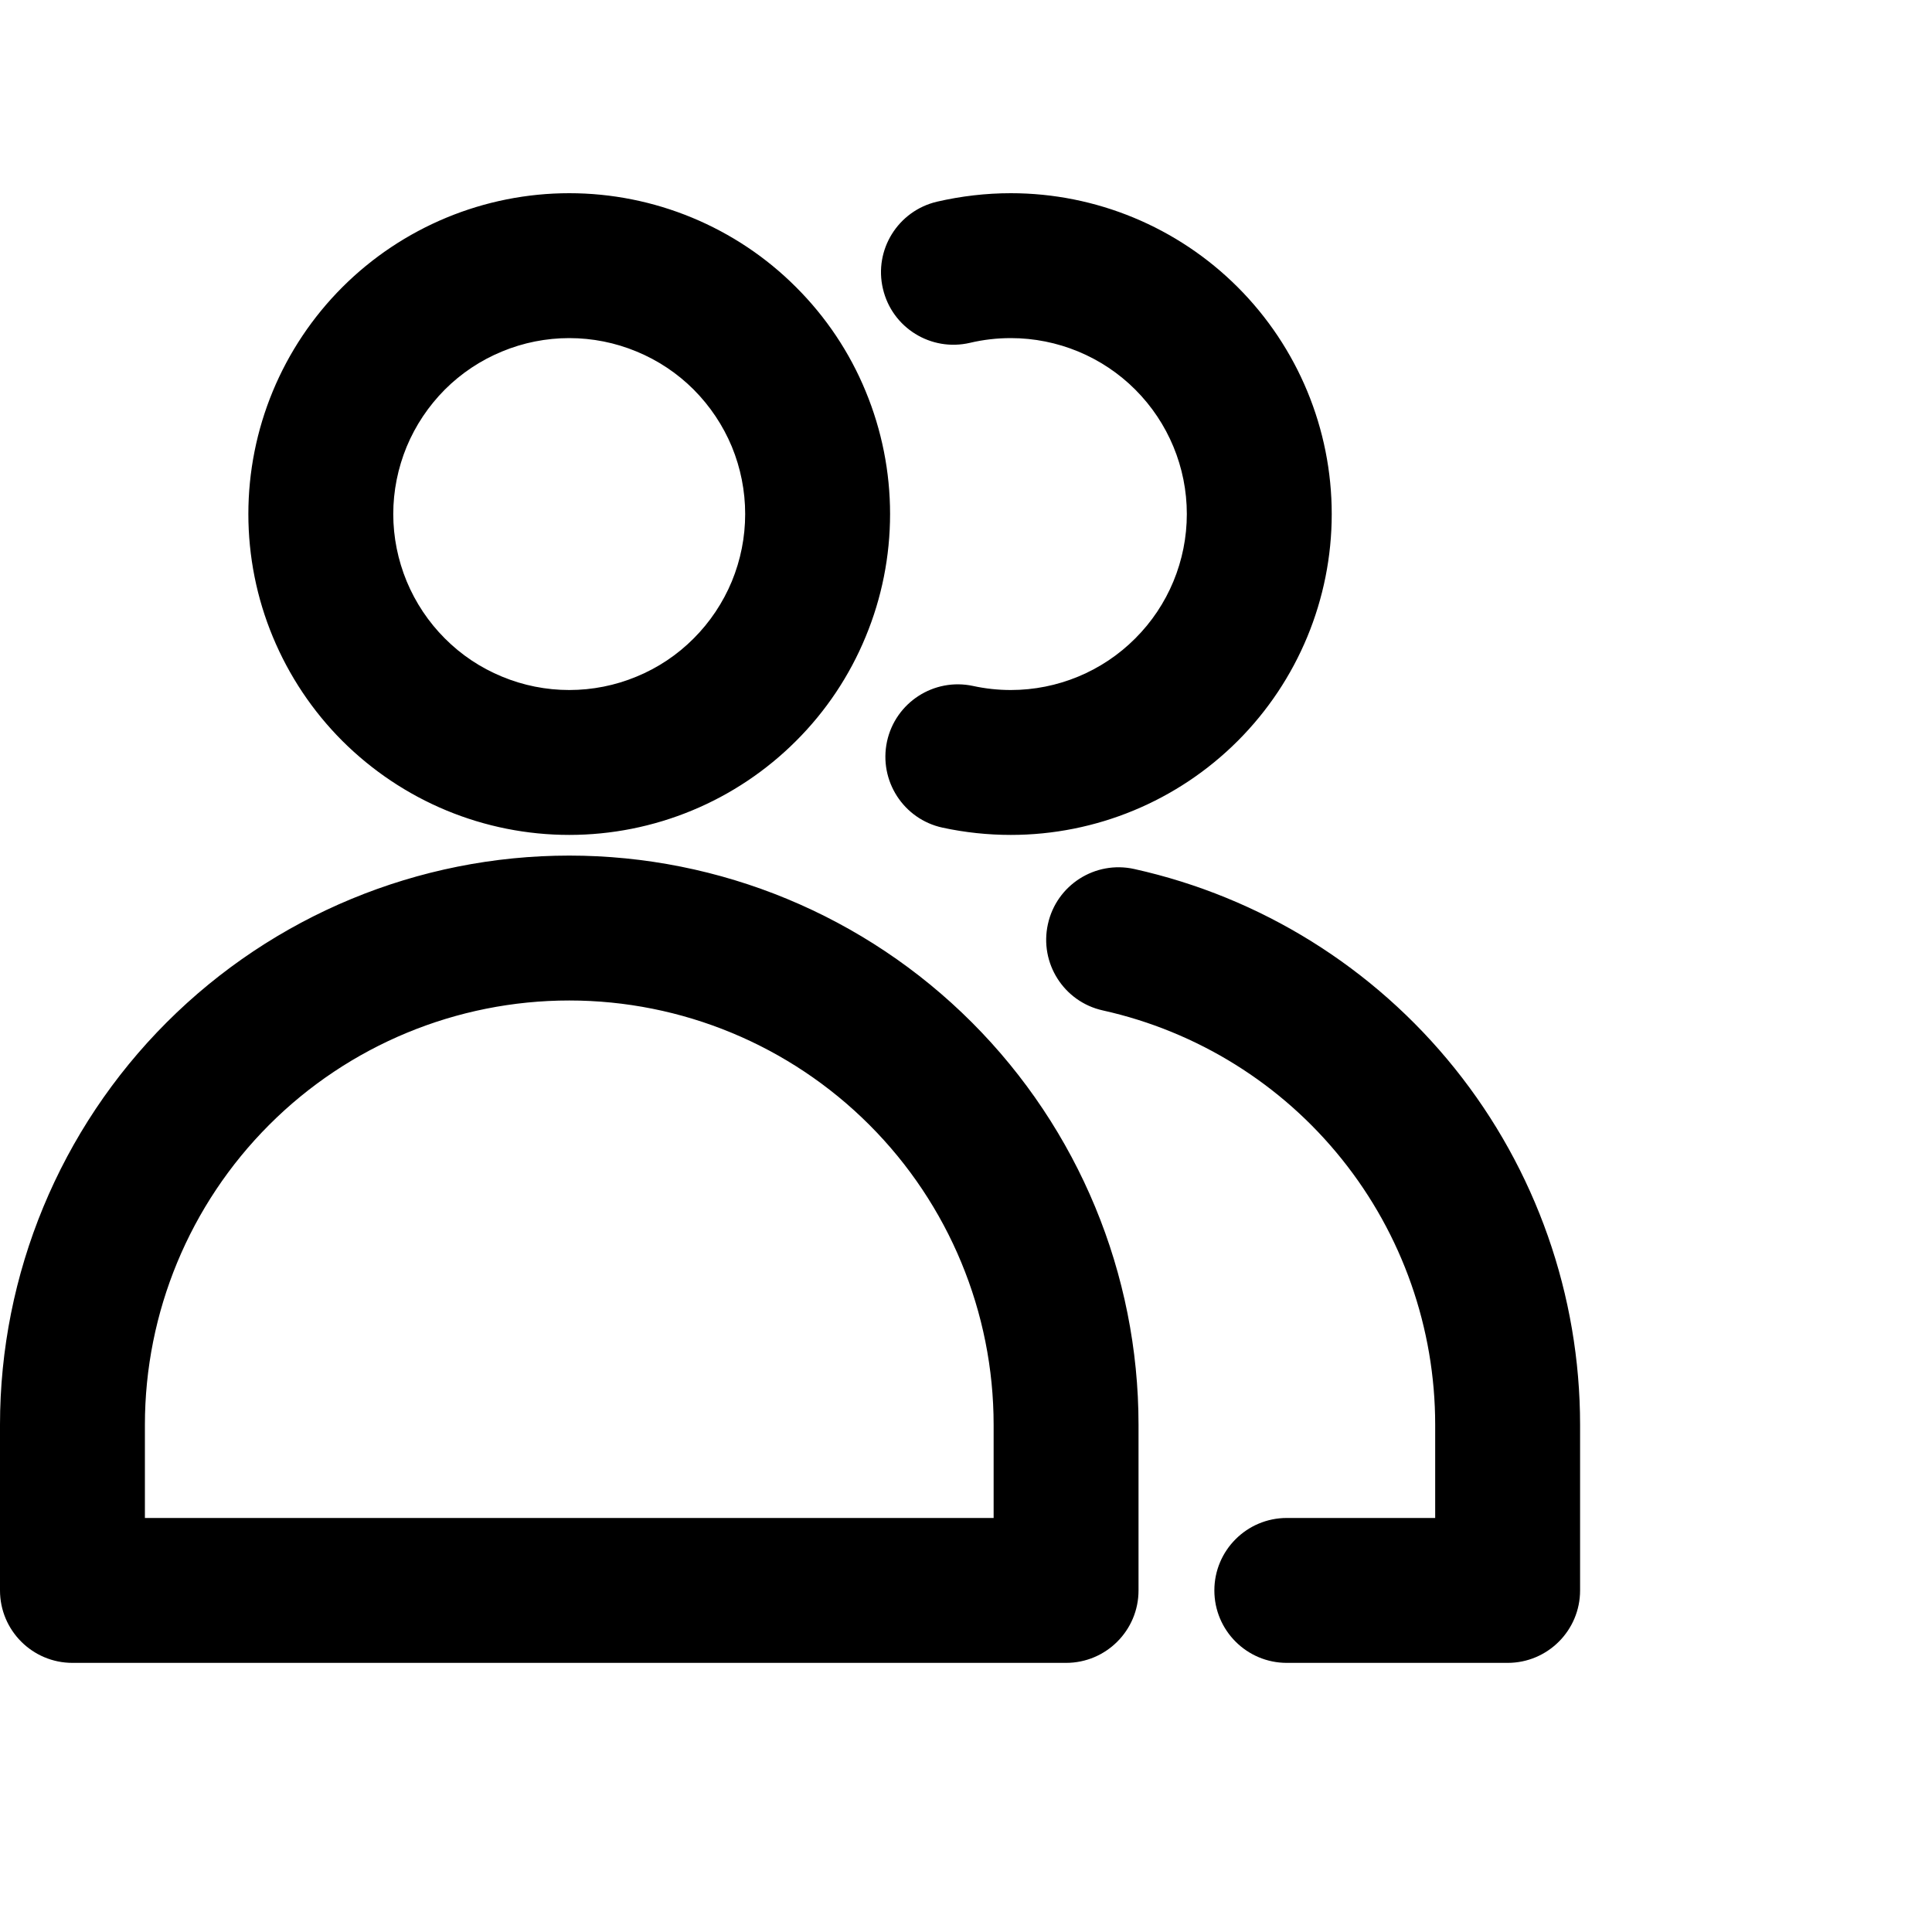
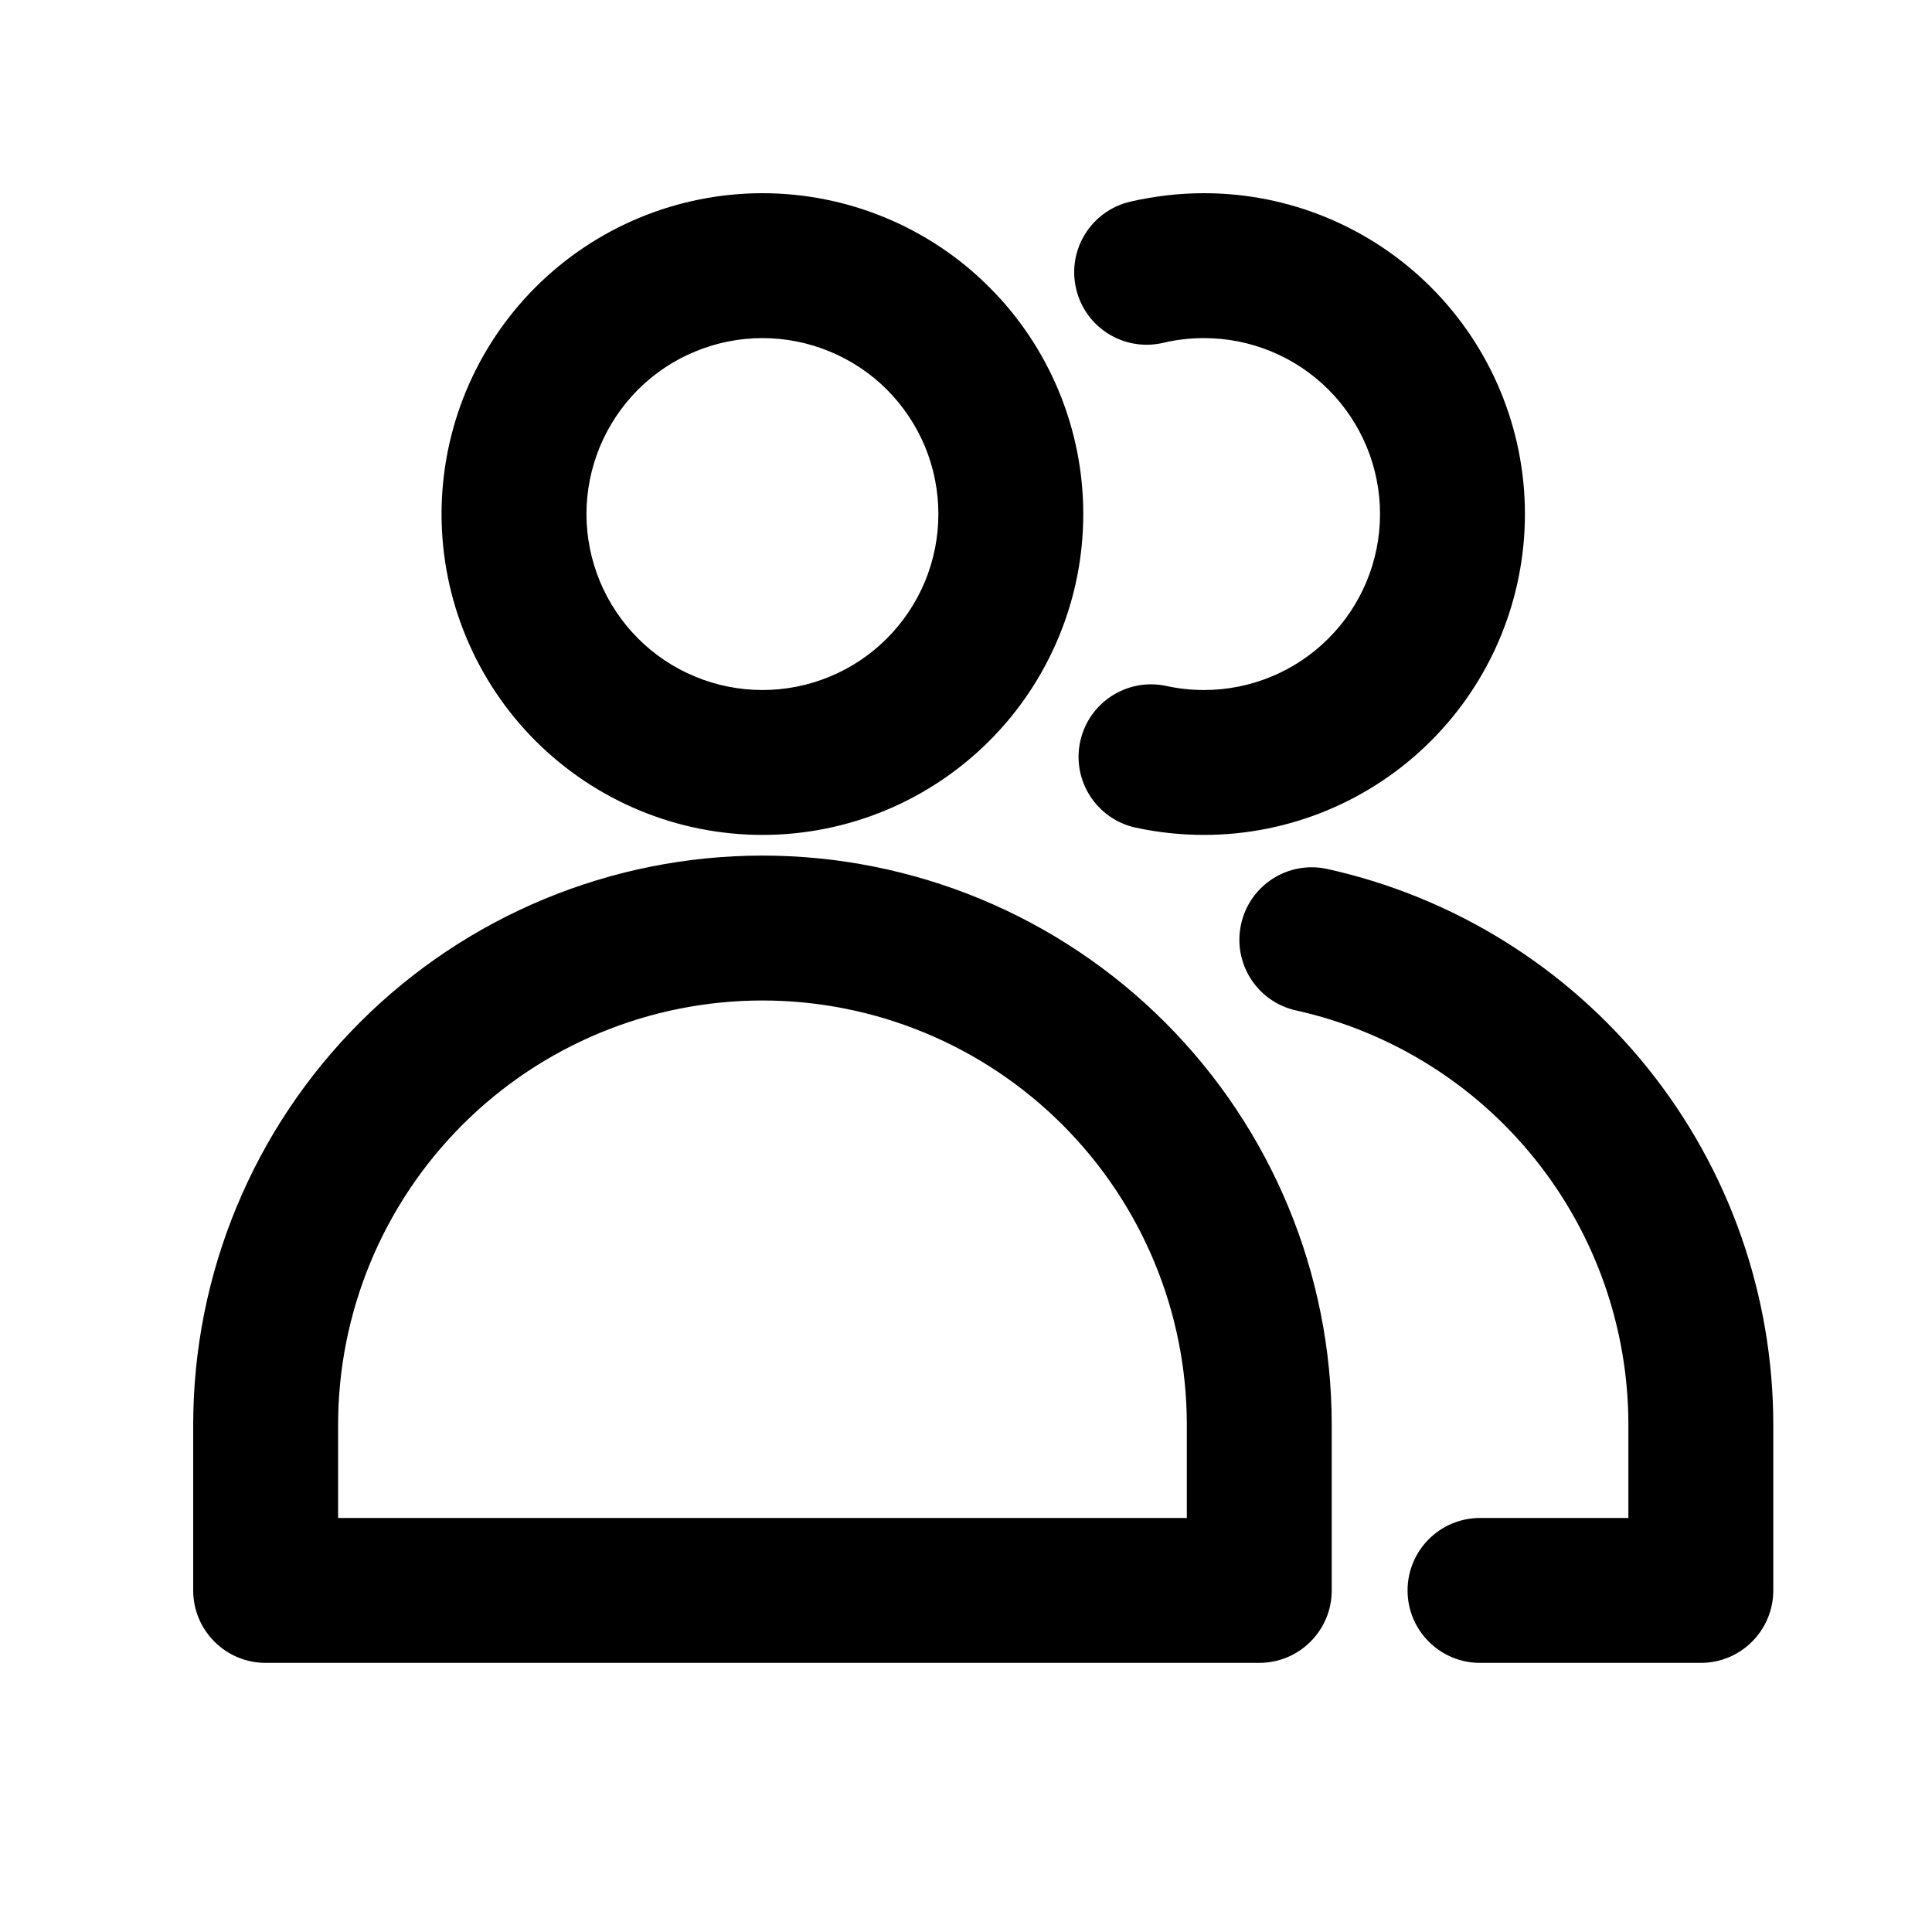
<svg xmlns="http://www.w3.org/2000/svg" width="20" height="20" viewBox="0 0 20 20" fill="none">
-   <path fill-rule="evenodd" clip-rule="evenodd" d="M5.893 2C5.457 2 5.025 2.086 4.622 2.253C4.219 2.42 3.853 2.664 3.544 2.973C3.236 3.281 2.991 3.647 2.824 4.05C2.657 4.453 2.571 4.885 2.571 5.321C2.571 5.758 2.657 6.19 2.824 6.592C2.991 6.995 3.236 7.362 3.544 7.67C3.853 7.978 4.219 8.223 4.622 8.39C5.025 8.557 5.457 8.643 5.893 8.643C6.329 8.643 6.761 8.557 7.164 8.39C7.567 8.223 7.933 7.978 8.241 7.67C8.55 7.362 8.795 6.995 8.961 6.592C9.128 6.19 9.214 5.758 9.214 5.321C9.214 4.885 9.128 4.453 8.961 4.05C8.795 3.647 8.55 3.281 8.241 2.973C7.933 2.664 7.567 2.42 7.164 2.253C6.761 2.086 6.329 2 5.893 2ZM5.196 3.639C5.417 3.547 5.654 3.5 5.893 3.5C6.132 3.5 6.369 3.547 6.59 3.639C6.811 3.73 7.012 3.864 7.181 4.033C7.35 4.203 7.484 4.403 7.576 4.624C7.667 4.845 7.714 5.082 7.714 5.321C7.714 5.561 7.667 5.797 7.576 6.018C7.484 6.239 7.35 6.44 7.181 6.609C7.012 6.779 6.811 6.913 6.59 7.004C6.369 7.096 6.132 7.143 5.893 7.143C5.654 7.143 5.417 7.096 5.196 7.004C4.975 6.913 4.774 6.779 4.605 6.609C4.436 6.44 4.302 6.239 4.21 6.018C4.119 5.797 4.071 5.561 4.071 5.321C4.071 5.082 4.119 4.845 4.21 4.624C4.302 4.403 4.436 4.203 4.605 4.033C4.774 3.864 4.975 3.73 5.196 3.639ZM2.787 11.644C3.61 10.82 4.728 10.357 5.893 10.357C7.058 10.357 8.175 10.82 8.999 11.644C9.823 12.468 10.286 13.585 10.286 14.75V15.714H1.5V14.75C1.5 13.585 1.963 12.468 2.787 11.644ZM5.893 8.857C4.33 8.857 2.831 9.478 1.726 10.583C0.621 11.688 0 13.187 0 14.75V16.464C0 16.878 0.336 17.214 0.75 17.214H11.036C11.45 17.214 11.786 16.878 11.786 16.464V14.75C11.786 13.187 11.165 11.688 10.06 10.583C8.955 9.478 7.456 8.857 5.893 8.857ZM10.464 3.5C10.322 3.5 10.18 3.516 10.041 3.549C9.637 3.643 9.234 3.393 9.14 2.989C9.045 2.586 9.296 2.183 9.699 2.088C9.95 2.03 10.207 2 10.464 2H10.464C11.345 2 12.19 2.35 12.813 2.973C13.436 3.596 13.786 4.441 13.786 5.321C13.786 6.202 13.436 7.047 12.813 7.67C12.19 8.293 11.345 8.643 10.464 8.643H10.464C10.227 8.643 9.99 8.618 9.758 8.568C9.353 8.481 9.096 8.082 9.182 7.677C9.269 7.272 9.668 7.014 10.073 7.101C10.202 7.129 10.333 7.143 10.464 7.143V3.5ZM10.464 3.5C10.947 3.5 11.411 3.692 11.752 4.033C12.094 4.375 12.286 4.838 12.286 5.321C12.286 5.804 12.094 6.268 11.752 6.609C11.411 6.951 10.947 7.143 10.464 7.143L10.464 3.5ZM11.742 8.996C11.338 8.906 10.937 9.161 10.848 9.566C10.758 9.97 11.013 10.371 11.417 10.46C12.393 10.677 13.266 11.22 13.891 12C14.517 12.78 14.857 13.75 14.857 14.75V14.75V15.714H13.321C12.907 15.714 12.571 16.05 12.571 16.464C12.571 16.878 12.907 17.214 13.321 17.214H15.607C16.021 17.214 16.357 16.878 16.357 16.464V14.75V14.75C16.357 13.409 15.9 12.108 15.061 11.062C14.222 10.016 13.052 9.287 11.742 8.996Z" fill="currentColor" />
+   <path fill-rule="evenodd" clip-rule="evenodd" d="M6.622 2.253C7.025 2.086 7.457 2 7.893 2C8.329 2 8.761 2.086 9.164 2.253C9.567 2.42 9.933 2.664 10.241 2.973C10.55 3.281 10.794 3.647 10.961 4.05C11.128 4.453 11.214 4.885 11.214 5.321C11.214 5.758 11.128 6.19 10.961 6.592C10.794 6.995 10.55 7.362 10.241 7.67C9.933 7.978 9.567 8.223 9.164 8.39C8.761 8.557 8.329 8.643 7.893 8.643C7.457 8.643 7.025 8.557 6.622 8.39C6.219 8.223 5.853 7.978 5.544 7.67C5.236 7.362 4.991 6.995 4.824 6.592C4.657 6.19 4.571 5.758 4.571 5.321C4.571 4.885 4.657 4.453 4.824 4.05C4.991 3.647 5.236 3.281 5.544 2.973C5.853 2.664 6.219 2.42 6.622 2.253ZM7.893 3.5C7.654 3.5 7.417 3.547 7.196 3.639C6.975 3.73 6.774 3.864 6.605 4.033C6.436 4.203 6.302 4.403 6.21 4.624C6.119 4.845 6.071 5.082 6.071 5.321C6.071 5.561 6.119 5.797 6.21 6.018C6.302 6.239 6.436 6.44 6.605 6.609C6.774 6.779 6.975 6.913 7.196 7.004C7.417 7.096 7.654 7.143 7.893 7.143C8.132 7.143 8.369 7.096 8.59 7.004C8.811 6.913 9.012 6.779 9.181 6.609C9.35 6.44 9.484 6.239 9.576 6.018C9.667 5.797 9.714 5.561 9.714 5.321C9.714 5.082 9.667 4.845 9.576 4.624C9.484 4.403 9.35 4.203 9.181 4.033C9.012 3.864 8.811 3.73 8.59 3.639C8.369 3.547 8.132 3.5 7.893 3.5ZM12.464 3.5C12.322 3.5 12.18 3.516 12.041 3.549C11.637 3.643 11.234 3.393 11.14 2.989C11.045 2.586 11.296 2.183 11.699 2.088C11.95 2.03 12.207 2 12.464 2C13.345 2 14.19 2.35 14.813 2.973C15.436 3.596 15.786 4.441 15.786 5.321C15.786 6.202 15.436 7.047 14.813 7.67C14.19 8.293 13.345 8.643 12.464 8.643C12.227 8.643 11.99 8.618 11.758 8.568C11.353 8.481 11.095 8.082 11.182 7.677C11.269 7.272 11.668 7.014 12.073 7.101C12.202 7.129 12.333 7.143 12.464 7.143M12.464 3.5C12.947 3.5 13.411 3.692 13.752 4.033C14.094 4.375 14.286 4.838 14.286 5.321C14.286 5.804 14.094 6.268 13.752 6.609C13.411 6.951 12.947 7.143 12.464 7.143M7.893 10.357C6.728 10.357 5.61 10.82 4.787 11.644C3.963 12.468 3.5 13.585 3.5 14.75V15.714H12.286V14.75C12.286 13.585 11.823 12.468 10.999 11.644C10.175 10.82 9.058 10.357 7.893 10.357ZM3.726 10.583C4.831 9.478 6.33 8.857 7.893 8.857C9.456 8.857 10.955 9.478 12.06 10.583C13.165 11.688 13.786 13.187 13.786 14.75V16.464C13.786 16.878 13.45 17.214 13.036 17.214H2.75C2.336 17.214 2 16.878 2 16.464V14.75C2 13.187 2.621 11.688 3.726 10.583ZM12.848 9.566C12.937 9.161 13.338 8.906 13.742 8.996C15.052 9.287 16.222 10.016 17.061 11.062C17.9 12.108 18.357 13.409 18.357 14.75C18.357 14.75 18.357 14.75 18.357 14.75V16.464C18.357 16.878 18.021 17.214 17.607 17.214H15.321C14.907 17.214 14.571 16.878 14.571 16.464C14.571 16.05 14.907 15.714 15.321 15.714H16.857V14.75C16.857 13.75 16.517 12.78 15.891 12C15.266 11.22 14.393 10.677 13.417 10.46C13.013 10.371 12.758 9.97 12.848 9.566Z" fill="currentColor" />
</svg>
